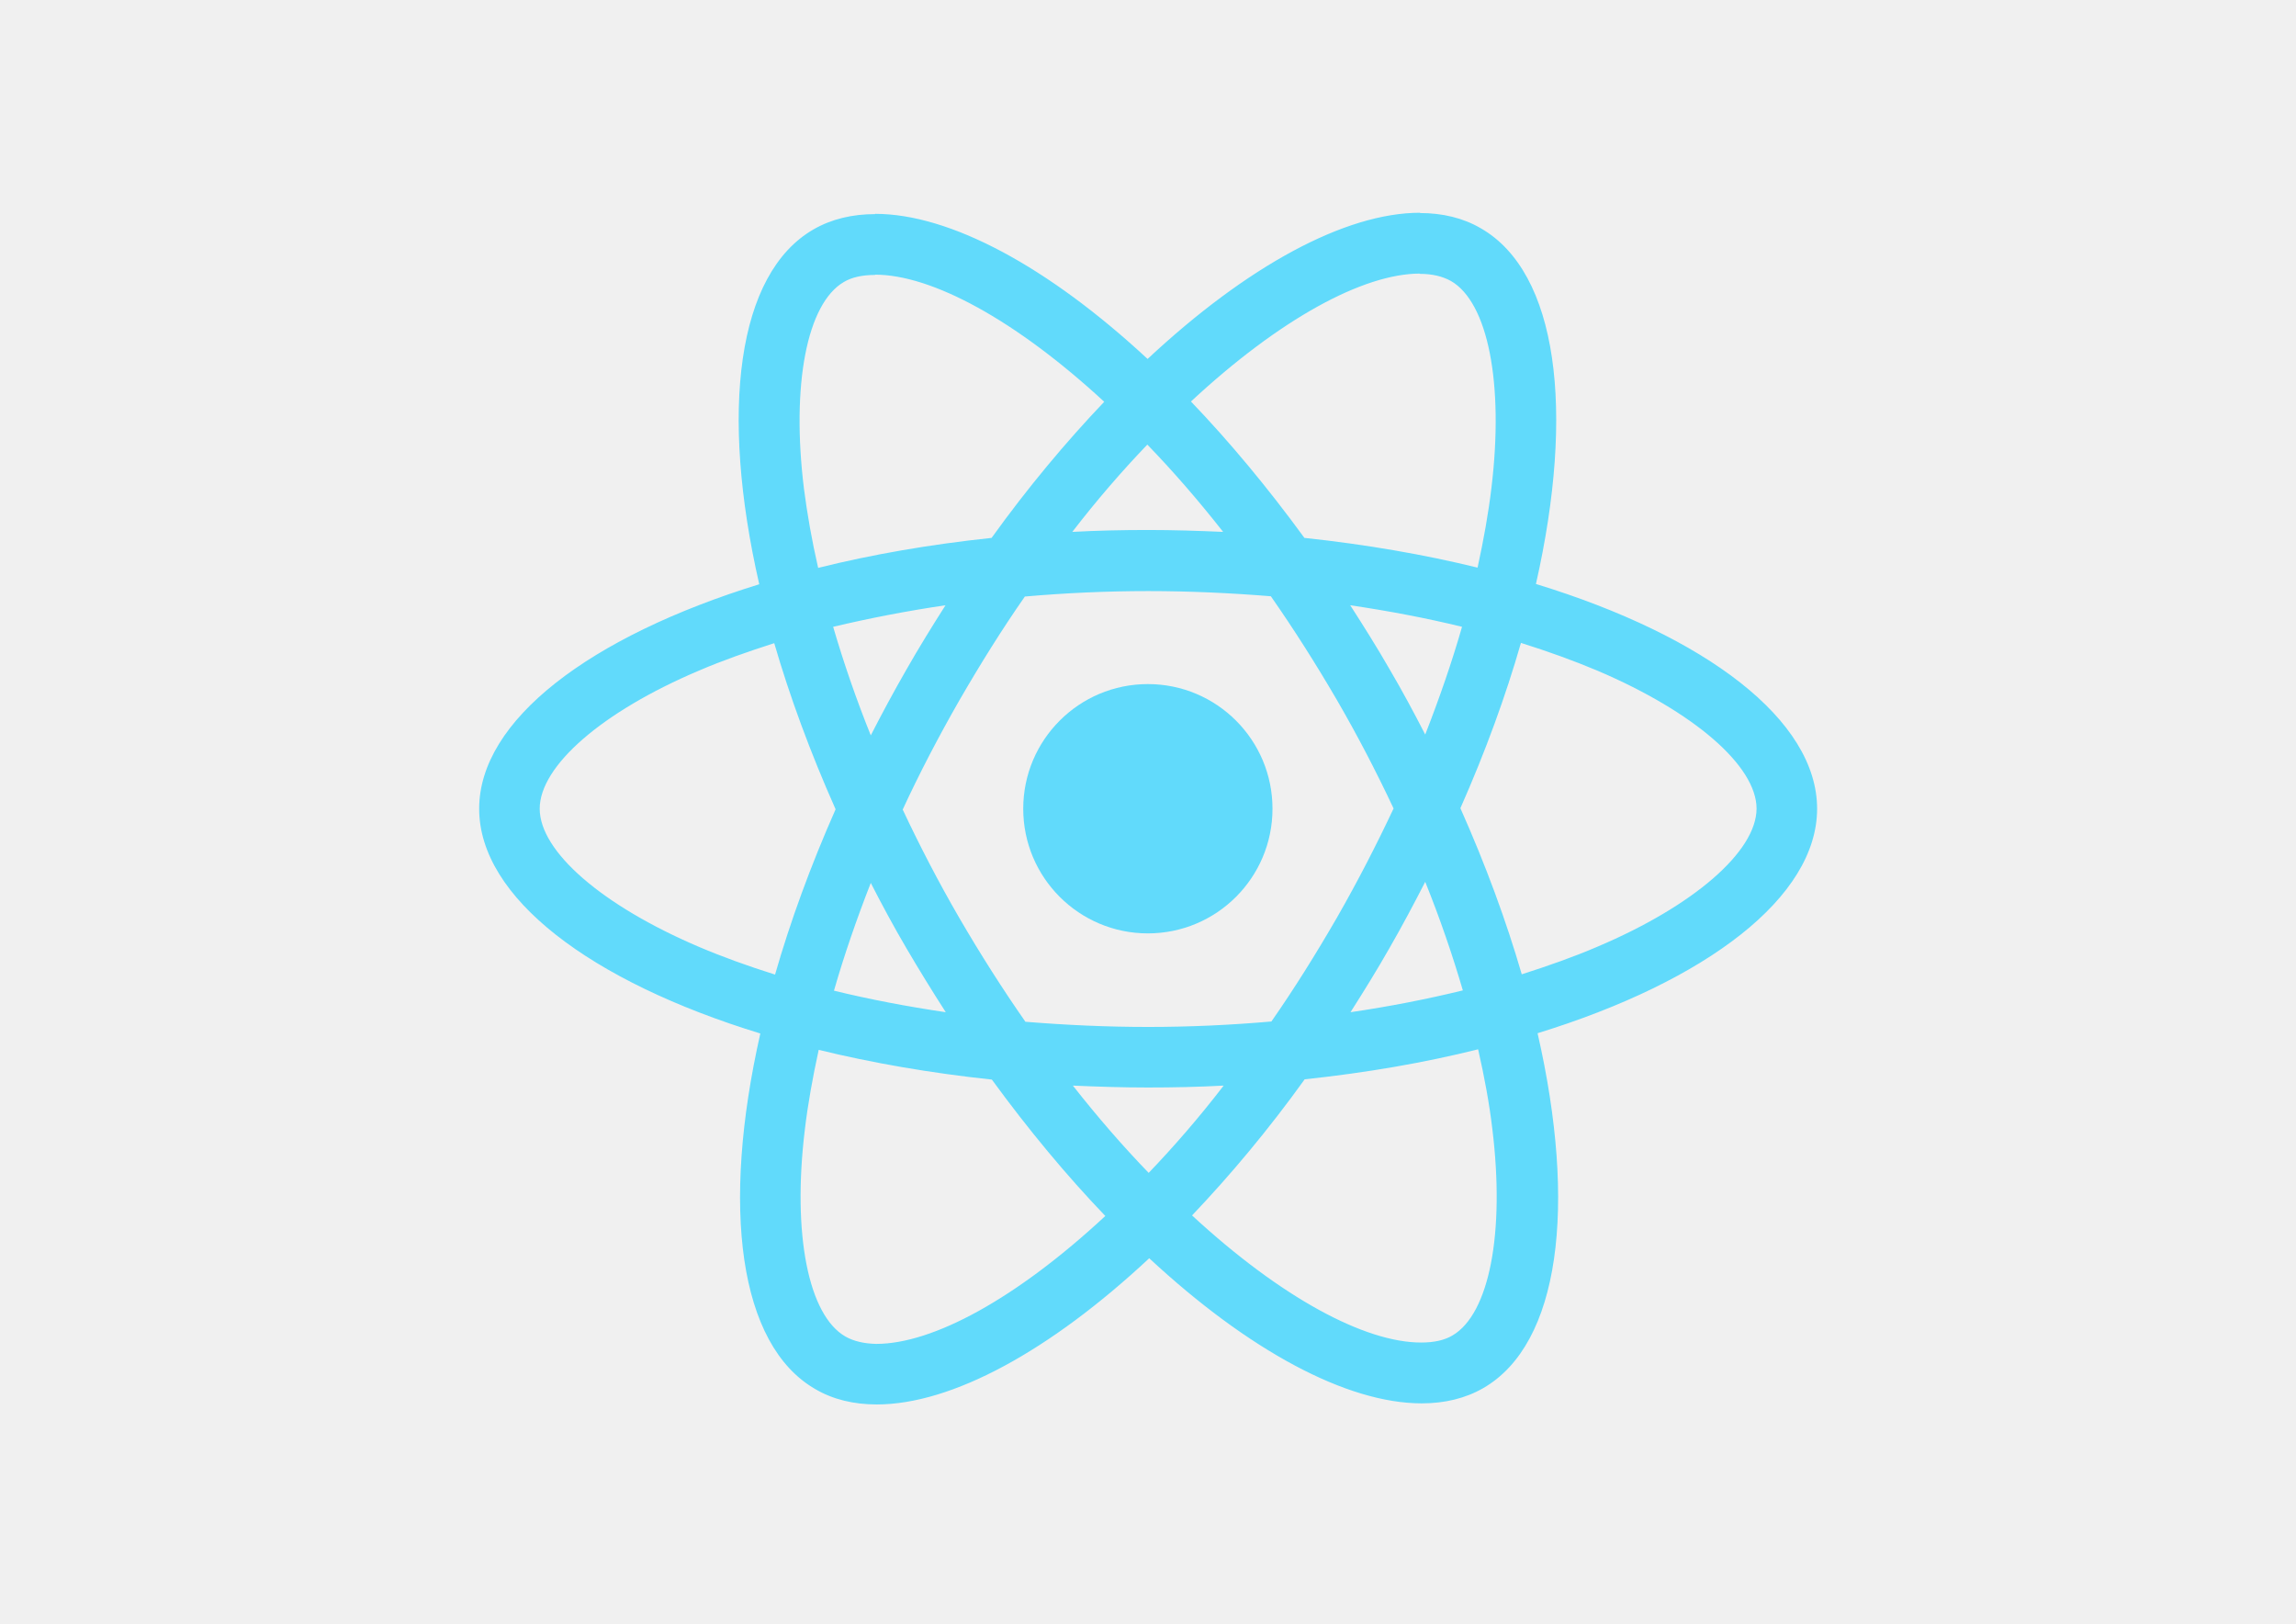
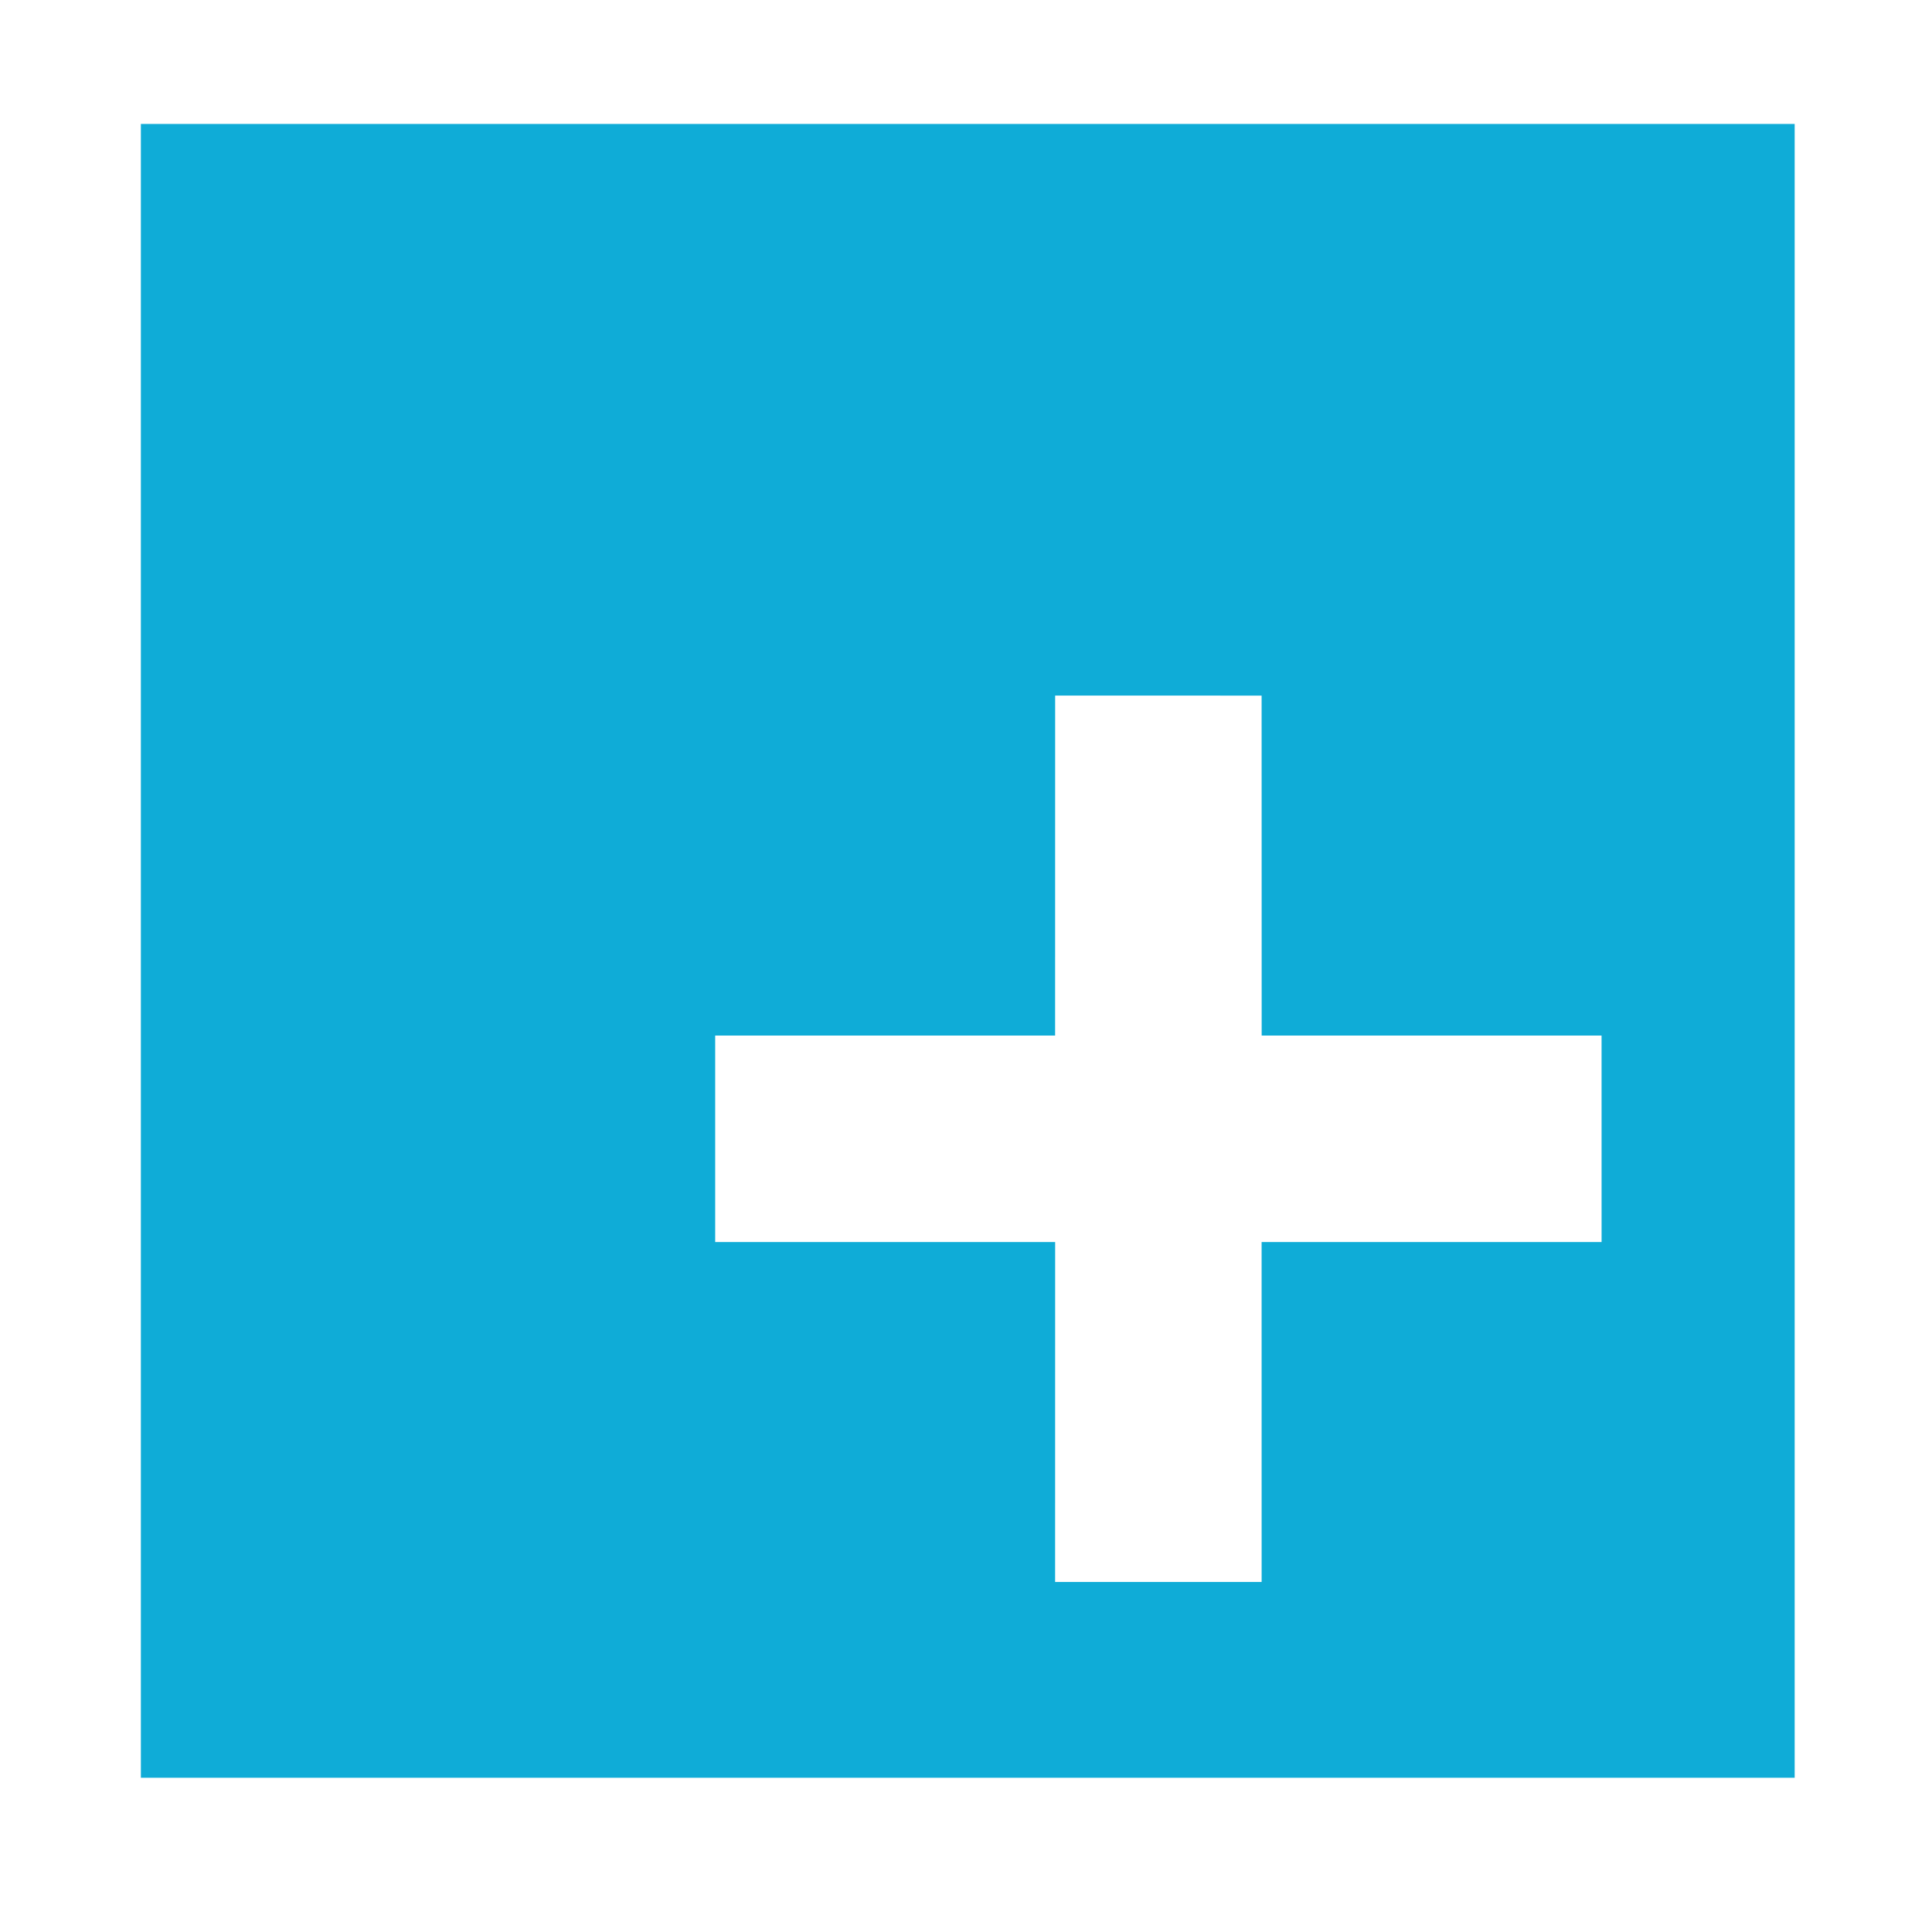
- <svg xmlns="http://www.w3.org/2000/svg" viewBox="0 0 841.9 595.3">
-   <g fill="#61DAFB">
-     <path d="M666.3 296.5c0-32.5-40.7-63.3-103.1-82.4 14.4-63.6 8-114.2-20.2-130.4-6.5-3.8-14.1-5.6-22.4-5.6v22.3c4.6 0 8.3.9 11.4 2.6 13.6 7.8 19.5 37.5 14.9 75.7-1.1 9.4-2.9 19.3-5.1 29.4-19.6-4.8-41-8.5-63.5-10.9-13.5-18.5-27.5-35.3-41.6-50 32.6-30.3 63.2-46.9 84-46.9V78c-27.5 0-63.5 19.6-99.9 53.6-36.4-33.8-72.4-53.2-99.9-53.2v22.3c20.7 0 51.4 16.5 84 46.6-14 14.7-28 31.4-41.3 49.9-22.6 2.4-44 6.1-63.6 11-2.3-10-4-19.7-5.2-29-4.7-38.2 1.1-67.9 14.6-75.8 3-1.8 6.9-2.6 11.5-2.6V78.5c-8.4 0-16 1.8-22.6 5.6-28.1 16.2-34.4 66.7-19.9 130.1-62.2 19.2-102.7 49.9-102.7 82.3 0 32.5 40.7 63.3 103.1 82.4-14.4 63.6-8 114.2 20.2 130.4 6.5 3.8 14.1 5.6 22.5 5.6 27.5 0 63.5-19.6 99.9-53.6 36.4 33.8 72.4 53.2 99.9 53.2 8.4 0 16-1.8 22.6-5.6 28.1-16.2 34.4-66.7 19.9-130.1 62-19.1 102.5-49.9 102.5-82.3zm-130.2-66.7c-3.7 12.9-8.3 26.2-13.5 39.5-4.1-8-8.4-16-13.1-24-4.6-8-9.5-15.8-14.4-23.4 14.2 2.1 27.9 4.7 41 7.9zm-45.8 106.5c-7.8 13.5-15.8 26.3-24.1 38.2-14.9 1.3-30 2-45.2 2-15.1 0-30.2-.7-45-1.9-8.3-11.9-16.4-24.6-24.2-38-7.6-13.1-14.5-26.4-20.8-39.8 6.2-13.4 13.2-26.8 20.7-39.9 7.8-13.5 15.8-26.3 24.1-38.2 14.9-1.3 30-2 45.2-2 15.1 0 30.2.7 45 1.9 8.3 11.9 16.4 24.6 24.2 38 7.6 13.1 14.5 26.4 20.8 39.8-6.3 13.4-13.2 26.8-20.7 39.9zm32.3-13c5.4 13.4 10 26.8 13.8 39.8-13.1 3.2-26.9 5.9-41.2 8 4.9-7.7 9.8-15.6 14.4-23.7 4.6-8 8.9-16.1 13-24.1zM421.2 430c-9.3-9.6-18.6-20.3-27.8-32 9 .4 18.2.7 27.5.7 9.4 0 18.7-.2 27.8-.7-9 11.7-18.3 22.4-27.5 32zm-74.4-58.9c-14.2-2.1-27.9-4.7-41-7.9 3.7-12.9 8.3-26.2 13.5-39.5 4.1 8 8.4 16 13.1 24 4.7 8 9.5 15.8 14.4 23.4zM420.7 163c9.3 9.6 18.6 20.3 27.8 32-9-.4-18.2-.7-27.5-.7-9.4 0-18.7.2-27.8.7 9-11.7 18.3-22.4 27.5-32zm-74 58.9c-4.9 7.7-9.8 15.6-14.4 23.7-4.6 8-8.9 16-13 24-5.4-13.4-10-26.8-13.8-39.8 13.1-3.1 26.9-5.8 41.2-7.9zm-90.5 125.2c-35.4-15.1-58.3-34.9-58.3-50.6 0-15.7 22.9-35.6 58.3-50.6 8.6-3.7 18-7 27.7-10.1 5.7 19.6 13.2 40 22.5 60.9-9.2 20.8-16.6 41.1-22.2 60.6-9.9-3.1-19.3-6.5-28-10.2zM310 490c-13.6-7.8-19.5-37.5-14.9-75.7 1.1-9.4 2.9-19.3 5.1-29.4 19.6 4.8 41 8.5 63.5 10.9 13.5 18.5 27.5 35.3 41.6 50-32.6 30.3-63.2 46.9-84 46.9-4.5-.1-8.3-1-11.3-2.7zm237.2-76.2c4.7 38.2-1.1 67.9-14.6 75.8-3 1.8-6.9 2.6-11.5 2.6-20.7 0-51.4-16.5-84-46.6 14-14.7 28-31.4 41.3-49.9 22.6-2.4 44-6.1 63.6-11 2.3 10.1 4.1 19.8 5.2 29.1zm38.5-66.7c-8.6 3.7-18 7-27.7 10.1-5.7-19.6-13.2-40-22.5-60.9 9.2-20.8 16.6-41.1 22.2-60.6 9.9 3.1 19.3 6.5 28.1 10.2 35.4 15.1 58.3 34.9 58.3 50.6-.1 15.7-23 35.6-58.4 50.6zM320.8 78.4z" />
-     <circle cx="420.9" cy="296.5" r="45.7" />
-     <path d="M520.5 78.1z" />
+ <svg xmlns="http://www.w3.org/2000/svg" height="375" preserveAspectRatio="xMidYMid meet" viewBox="0 0 375 375" width="375" zoomAndPan="magnify">
+   <clipPath id="a">
+     <path d="m27.344 24.062h321v321h-321zm0 0" />
+   </clipPath>
+   <clipPath id="b">
+     <path d="m138 135h173v173h-173zm0 0" />
+   </clipPath>
+   <clipPath id="c">
+     <path d="m224.84 114.973 106.066 106.066-106.066 106.066-106.066-106.066zm0 0" />
+   </clipPath>
+   <clipPath id="d">
+     <path d="m224.84 114.973 106.066 106.066-106.066 106.066-106.066-106.066zm0 0" />
+   </clipPath>
+   <path d="m-37.5-37.5h450v450h-450z" fill="#fff" />
+   <path d="m-37.5-37.5h450v450h-450z" fill="#fff" />
+   <g clip-path="url(#a)">
+     <path d="m27.344 24.062h321v321h-321zm0 0" fill="#0facd7" />
+   </g>
+   <g clip-path="url(#b)">
+     <g clip-path="url(#c)">
+       <g clip-path="url(#d)">
+         <path d="m310.867 241.078-.004-40.082h-65.973l-.012-65.98-40.074-.004-.008 65.988-65.98-.004v40.086h65.988l-.008 65.98h40.086l-.004-65.98zm0 0" fill="#fff" />
+       </g>
+     </g>
  </g>
</svg>
